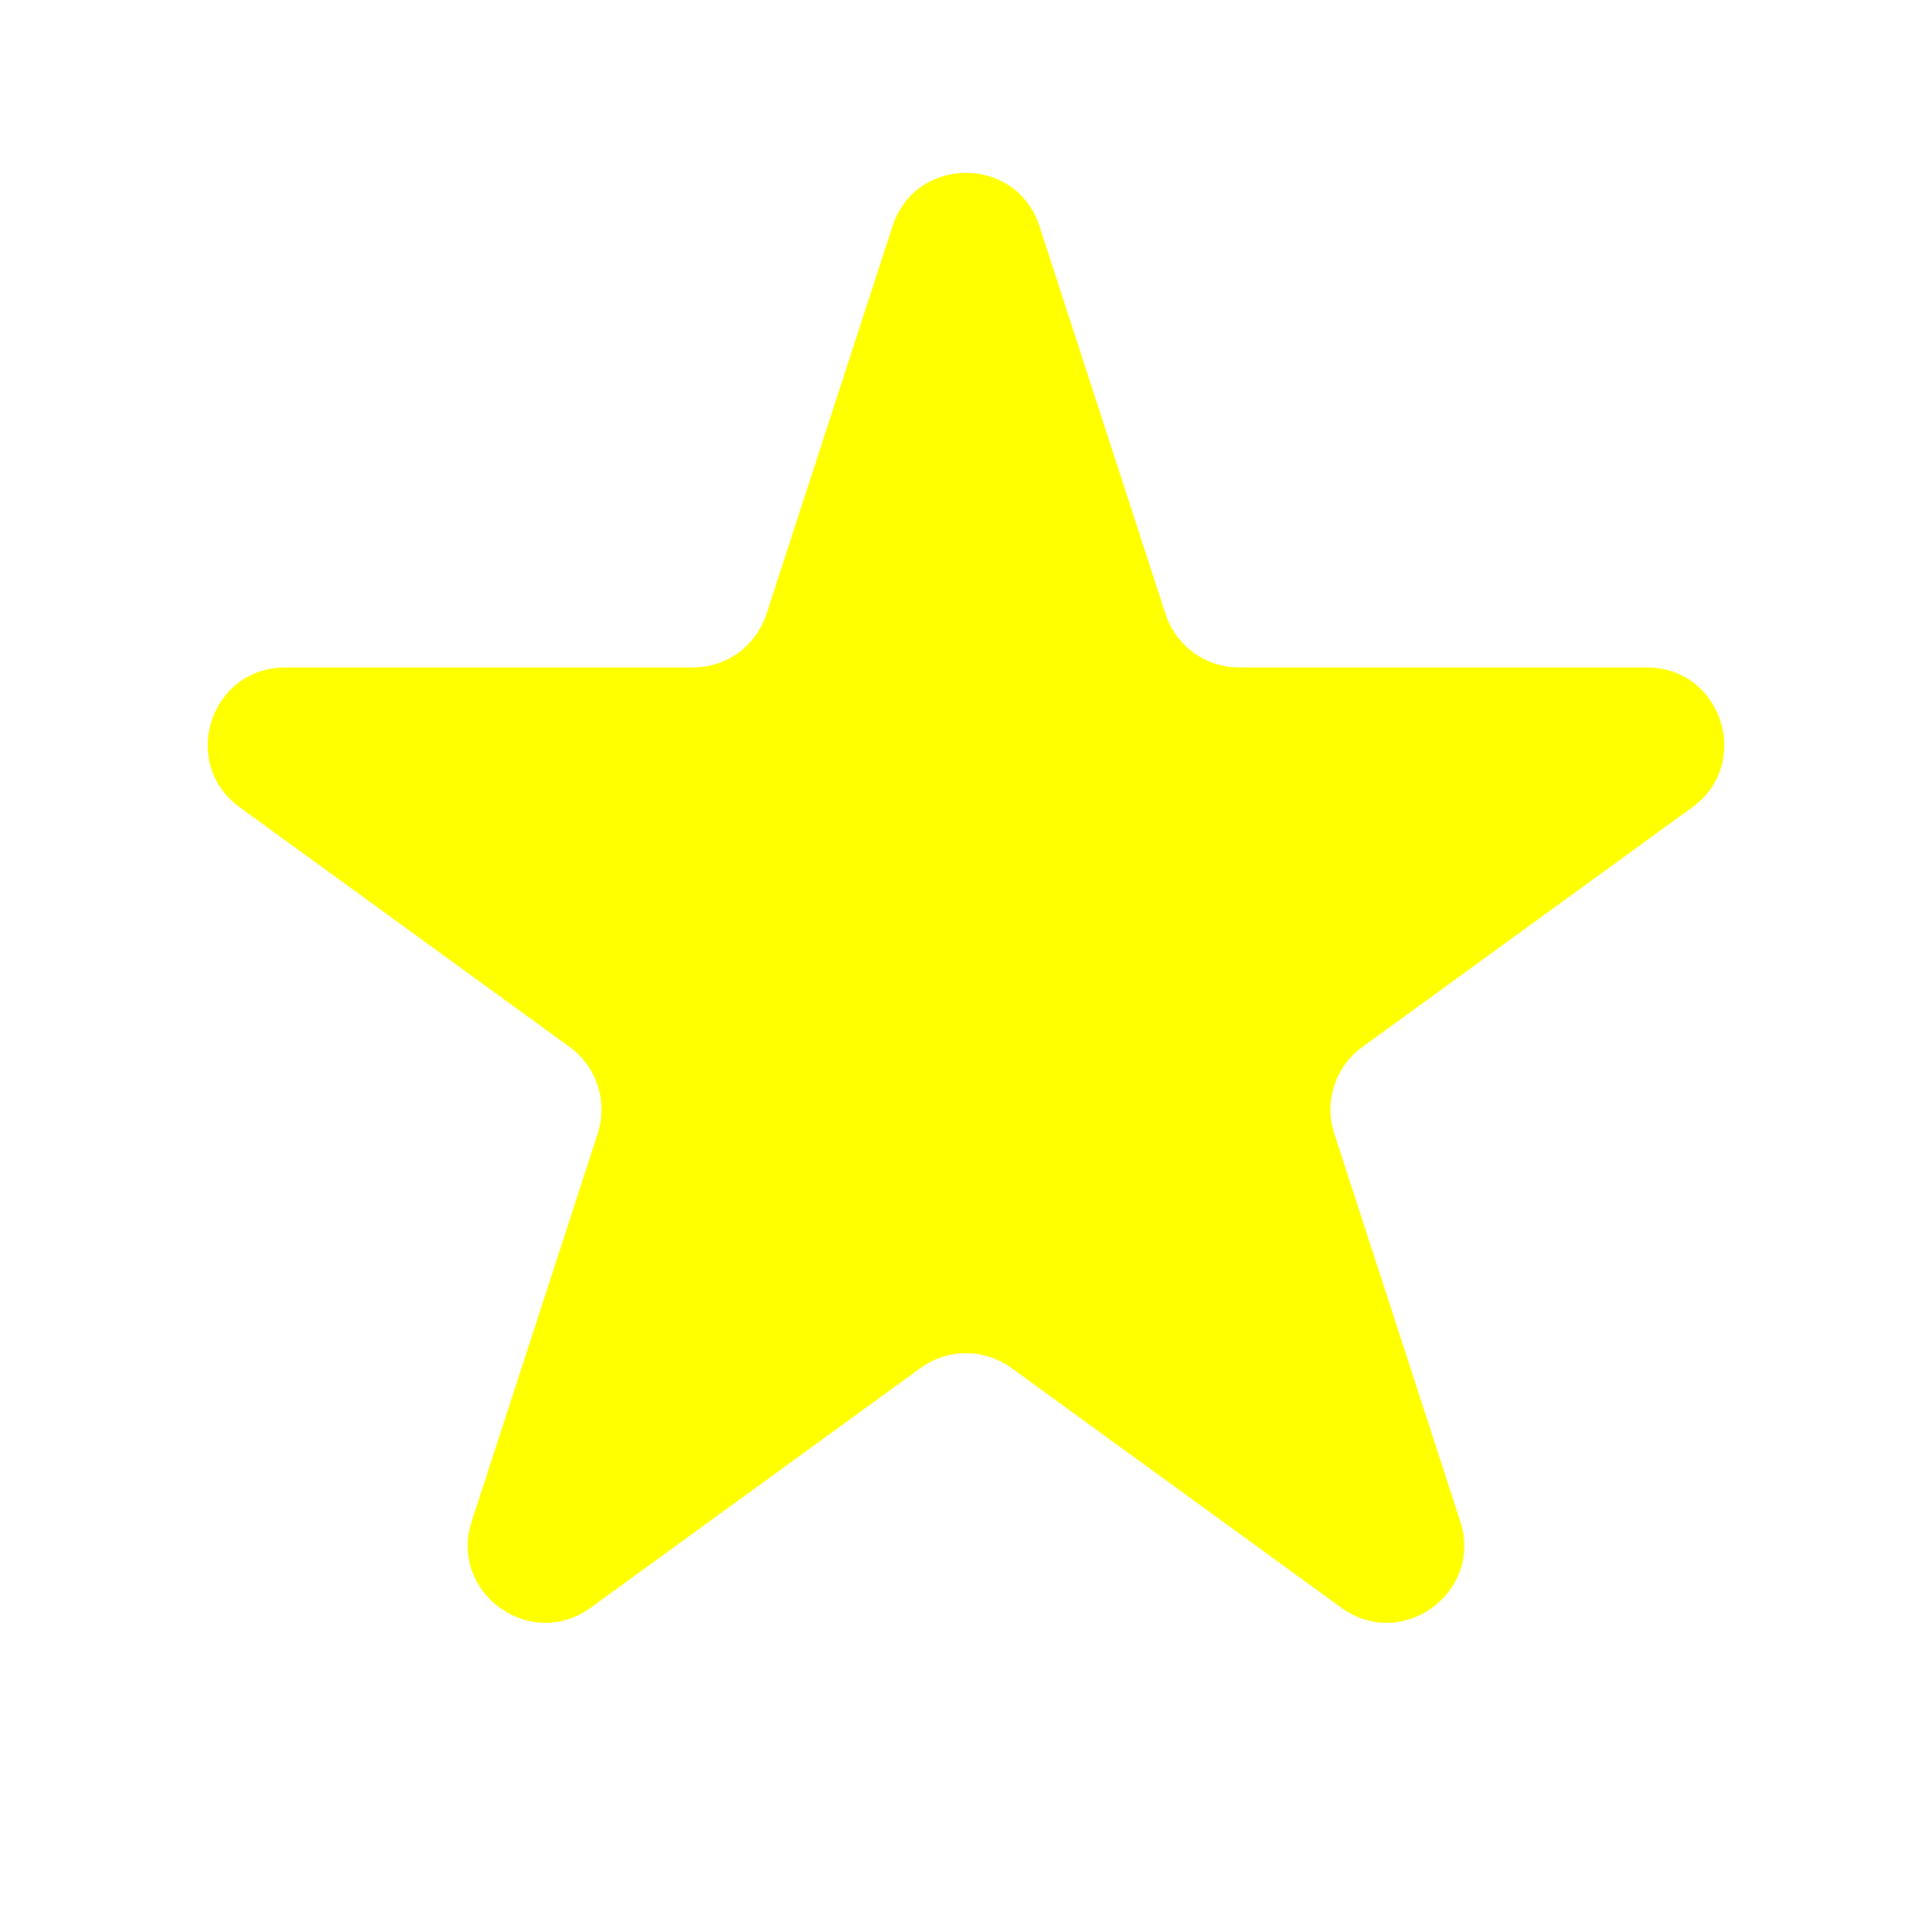
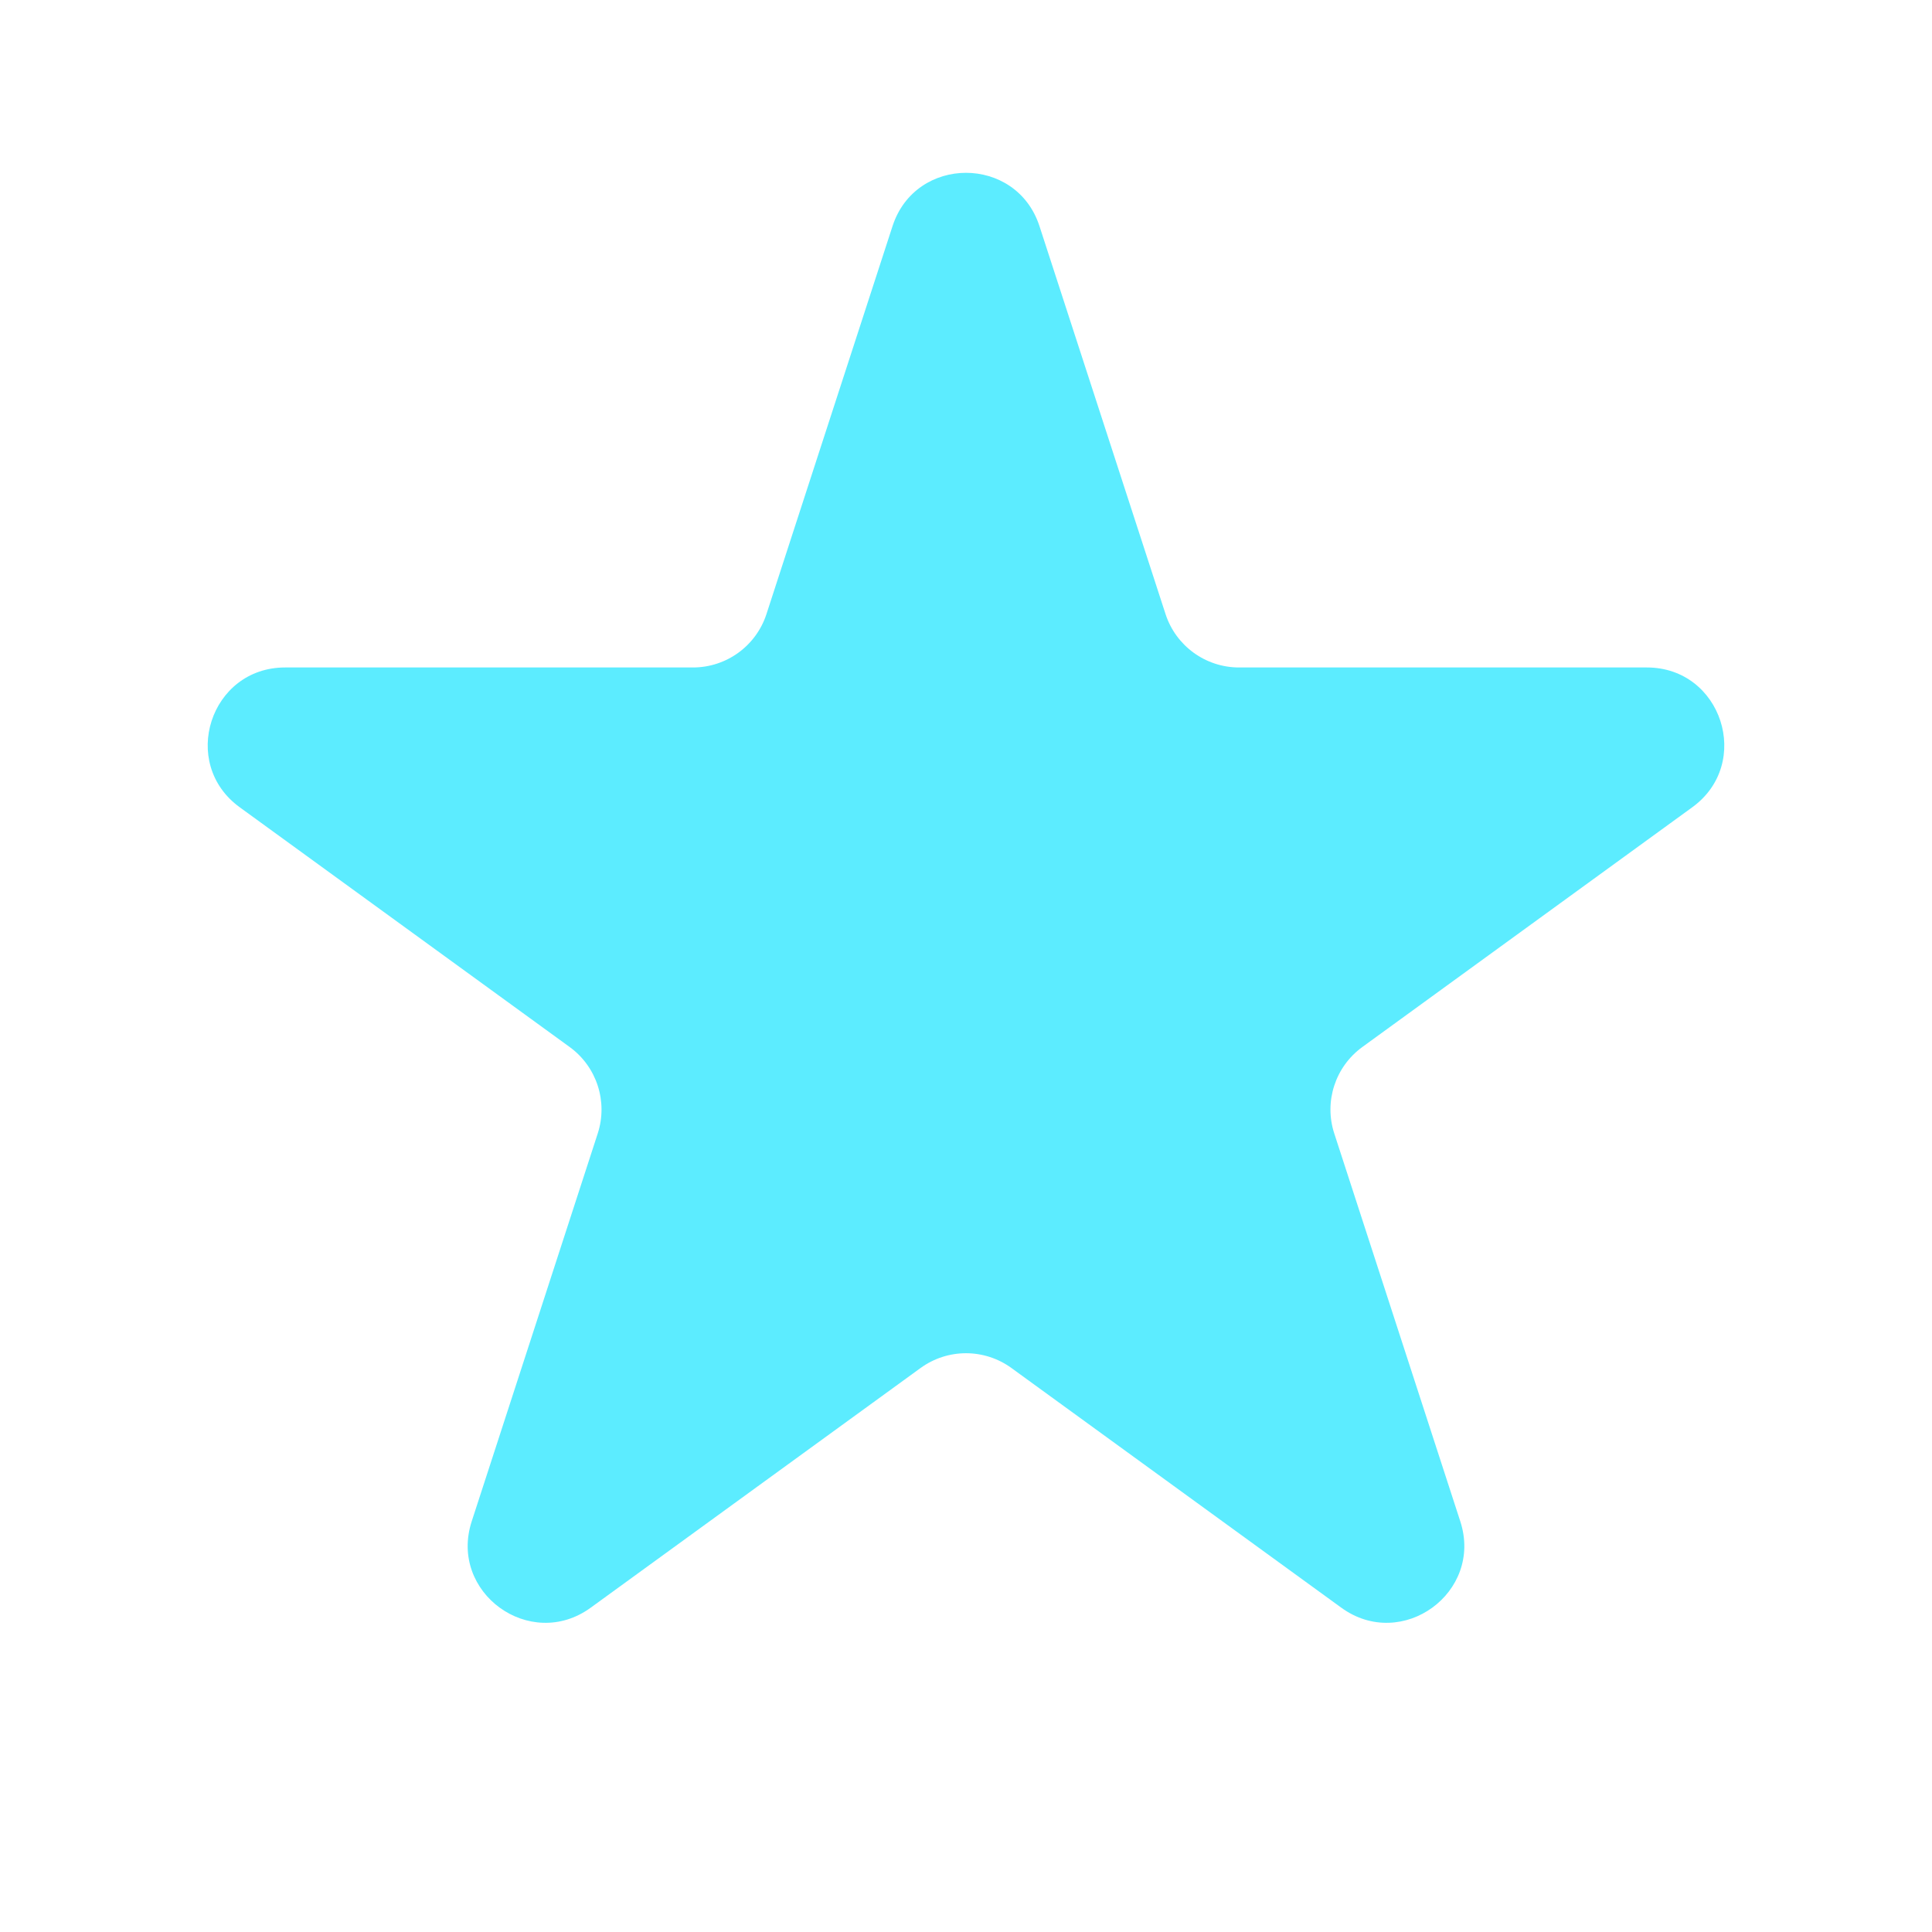
<svg xmlns="http://www.w3.org/2000/svg" width="25" height="25" viewBox="0 0 25 25">
-   <path fill="yellow" d="M11.549 2.927C11.848 2.006 13.152 2.006 13.451 2.927L15.082 7.946C15.216 8.358 15.6 8.637 16.033 8.637H21.311C22.279 8.637 22.682 9.877 21.898 10.446L17.629 13.548C17.278 13.803 17.131 14.254 17.265 14.666L18.896 19.686C19.196 20.607 18.141 21.373 17.357 20.804L13.088 17.702C12.737 17.447 12.263 17.447 11.912 17.702L7.643 20.804C6.859 21.373 5.804 20.607 6.104 19.686L7.735 14.666C7.868 14.254 7.722 13.803 7.371 13.548L3.102 10.446C2.318 9.877 2.721 8.637 3.689 8.637H8.967C9.4 8.637 9.784 8.358 9.918 7.946L11.549 2.927Z" />
+   <path fill="#5cecff" d="M11.549 2.927C11.848 2.006 13.152 2.006 13.451 2.927L15.082 7.946C15.216 8.358 15.6 8.637 16.033 8.637H21.311C22.279 8.637 22.682 9.877 21.898 10.446L17.629 13.548C17.278 13.803 17.131 14.254 17.265 14.666L18.896 19.686C19.196 20.607 18.141 21.373 17.357 20.804L13.088 17.702C12.737 17.447 12.263 17.447 11.912 17.702L7.643 20.804C6.859 21.373 5.804 20.607 6.104 19.686L7.735 14.666C7.868 14.254 7.722 13.803 7.371 13.548L3.102 10.446C2.318 9.877 2.721 8.637 3.689 8.637H8.967C9.4 8.637 9.784 8.358 9.918 7.946L11.549 2.927Z" />
</svg>
